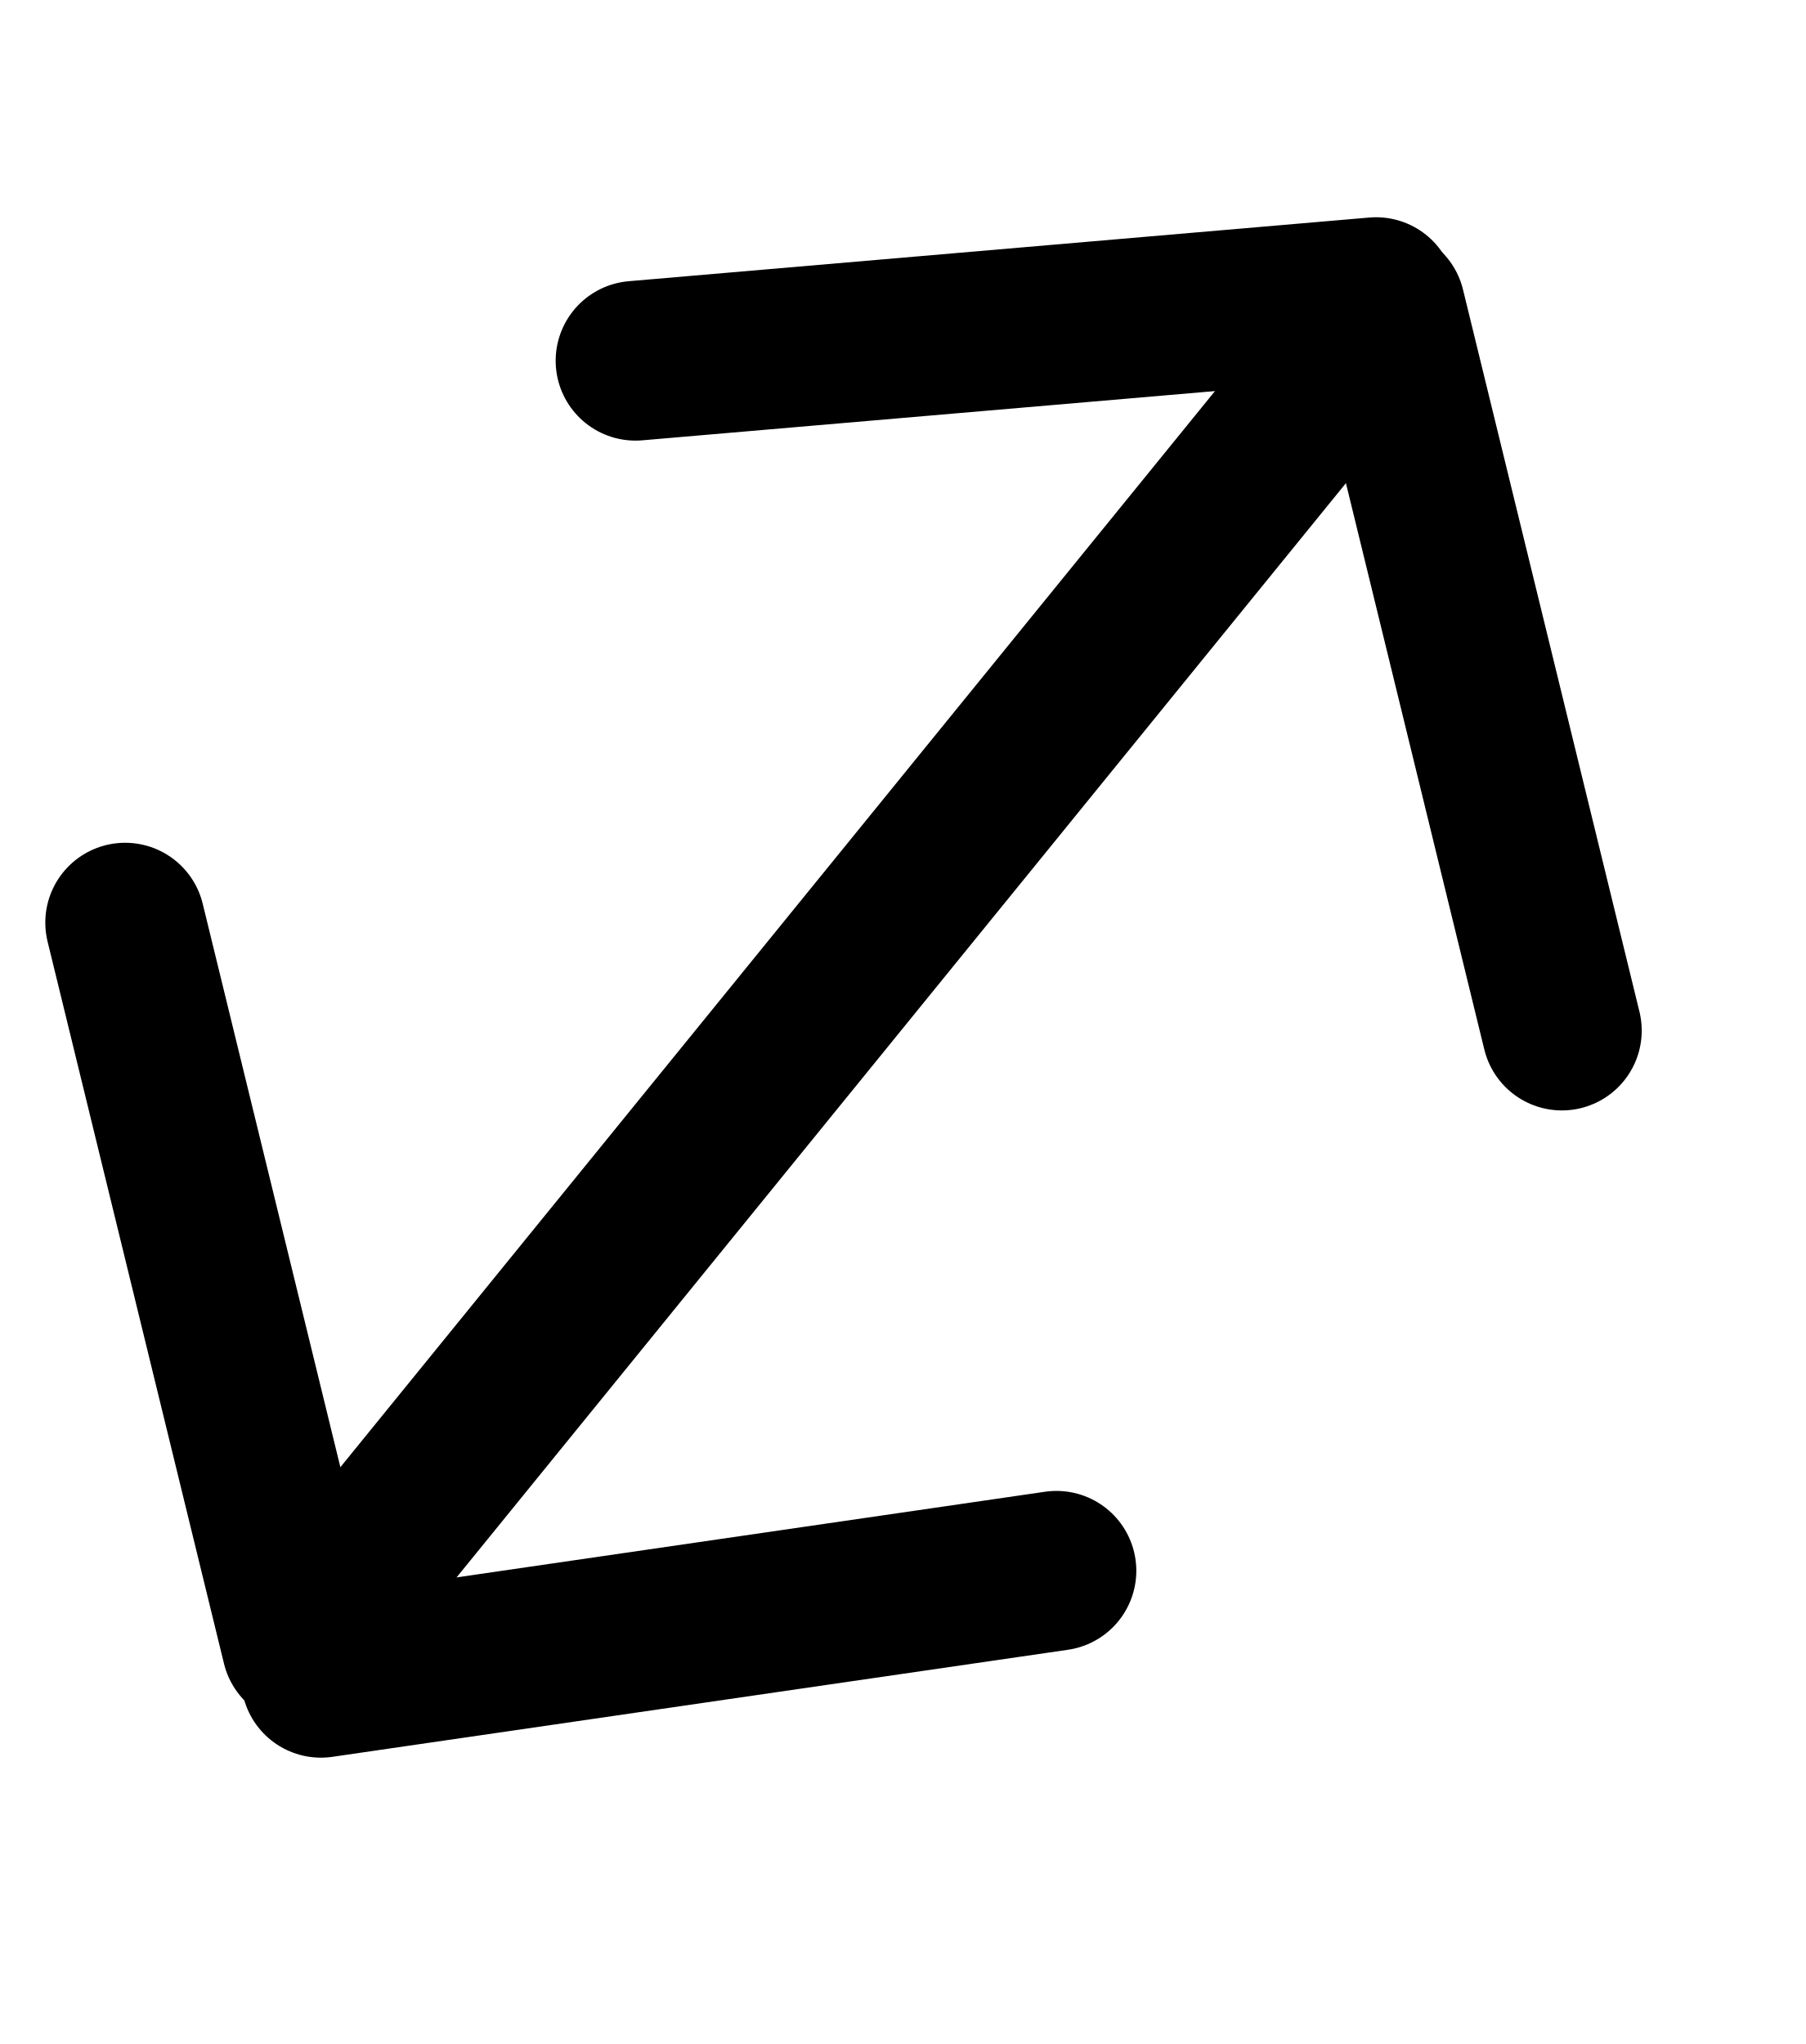
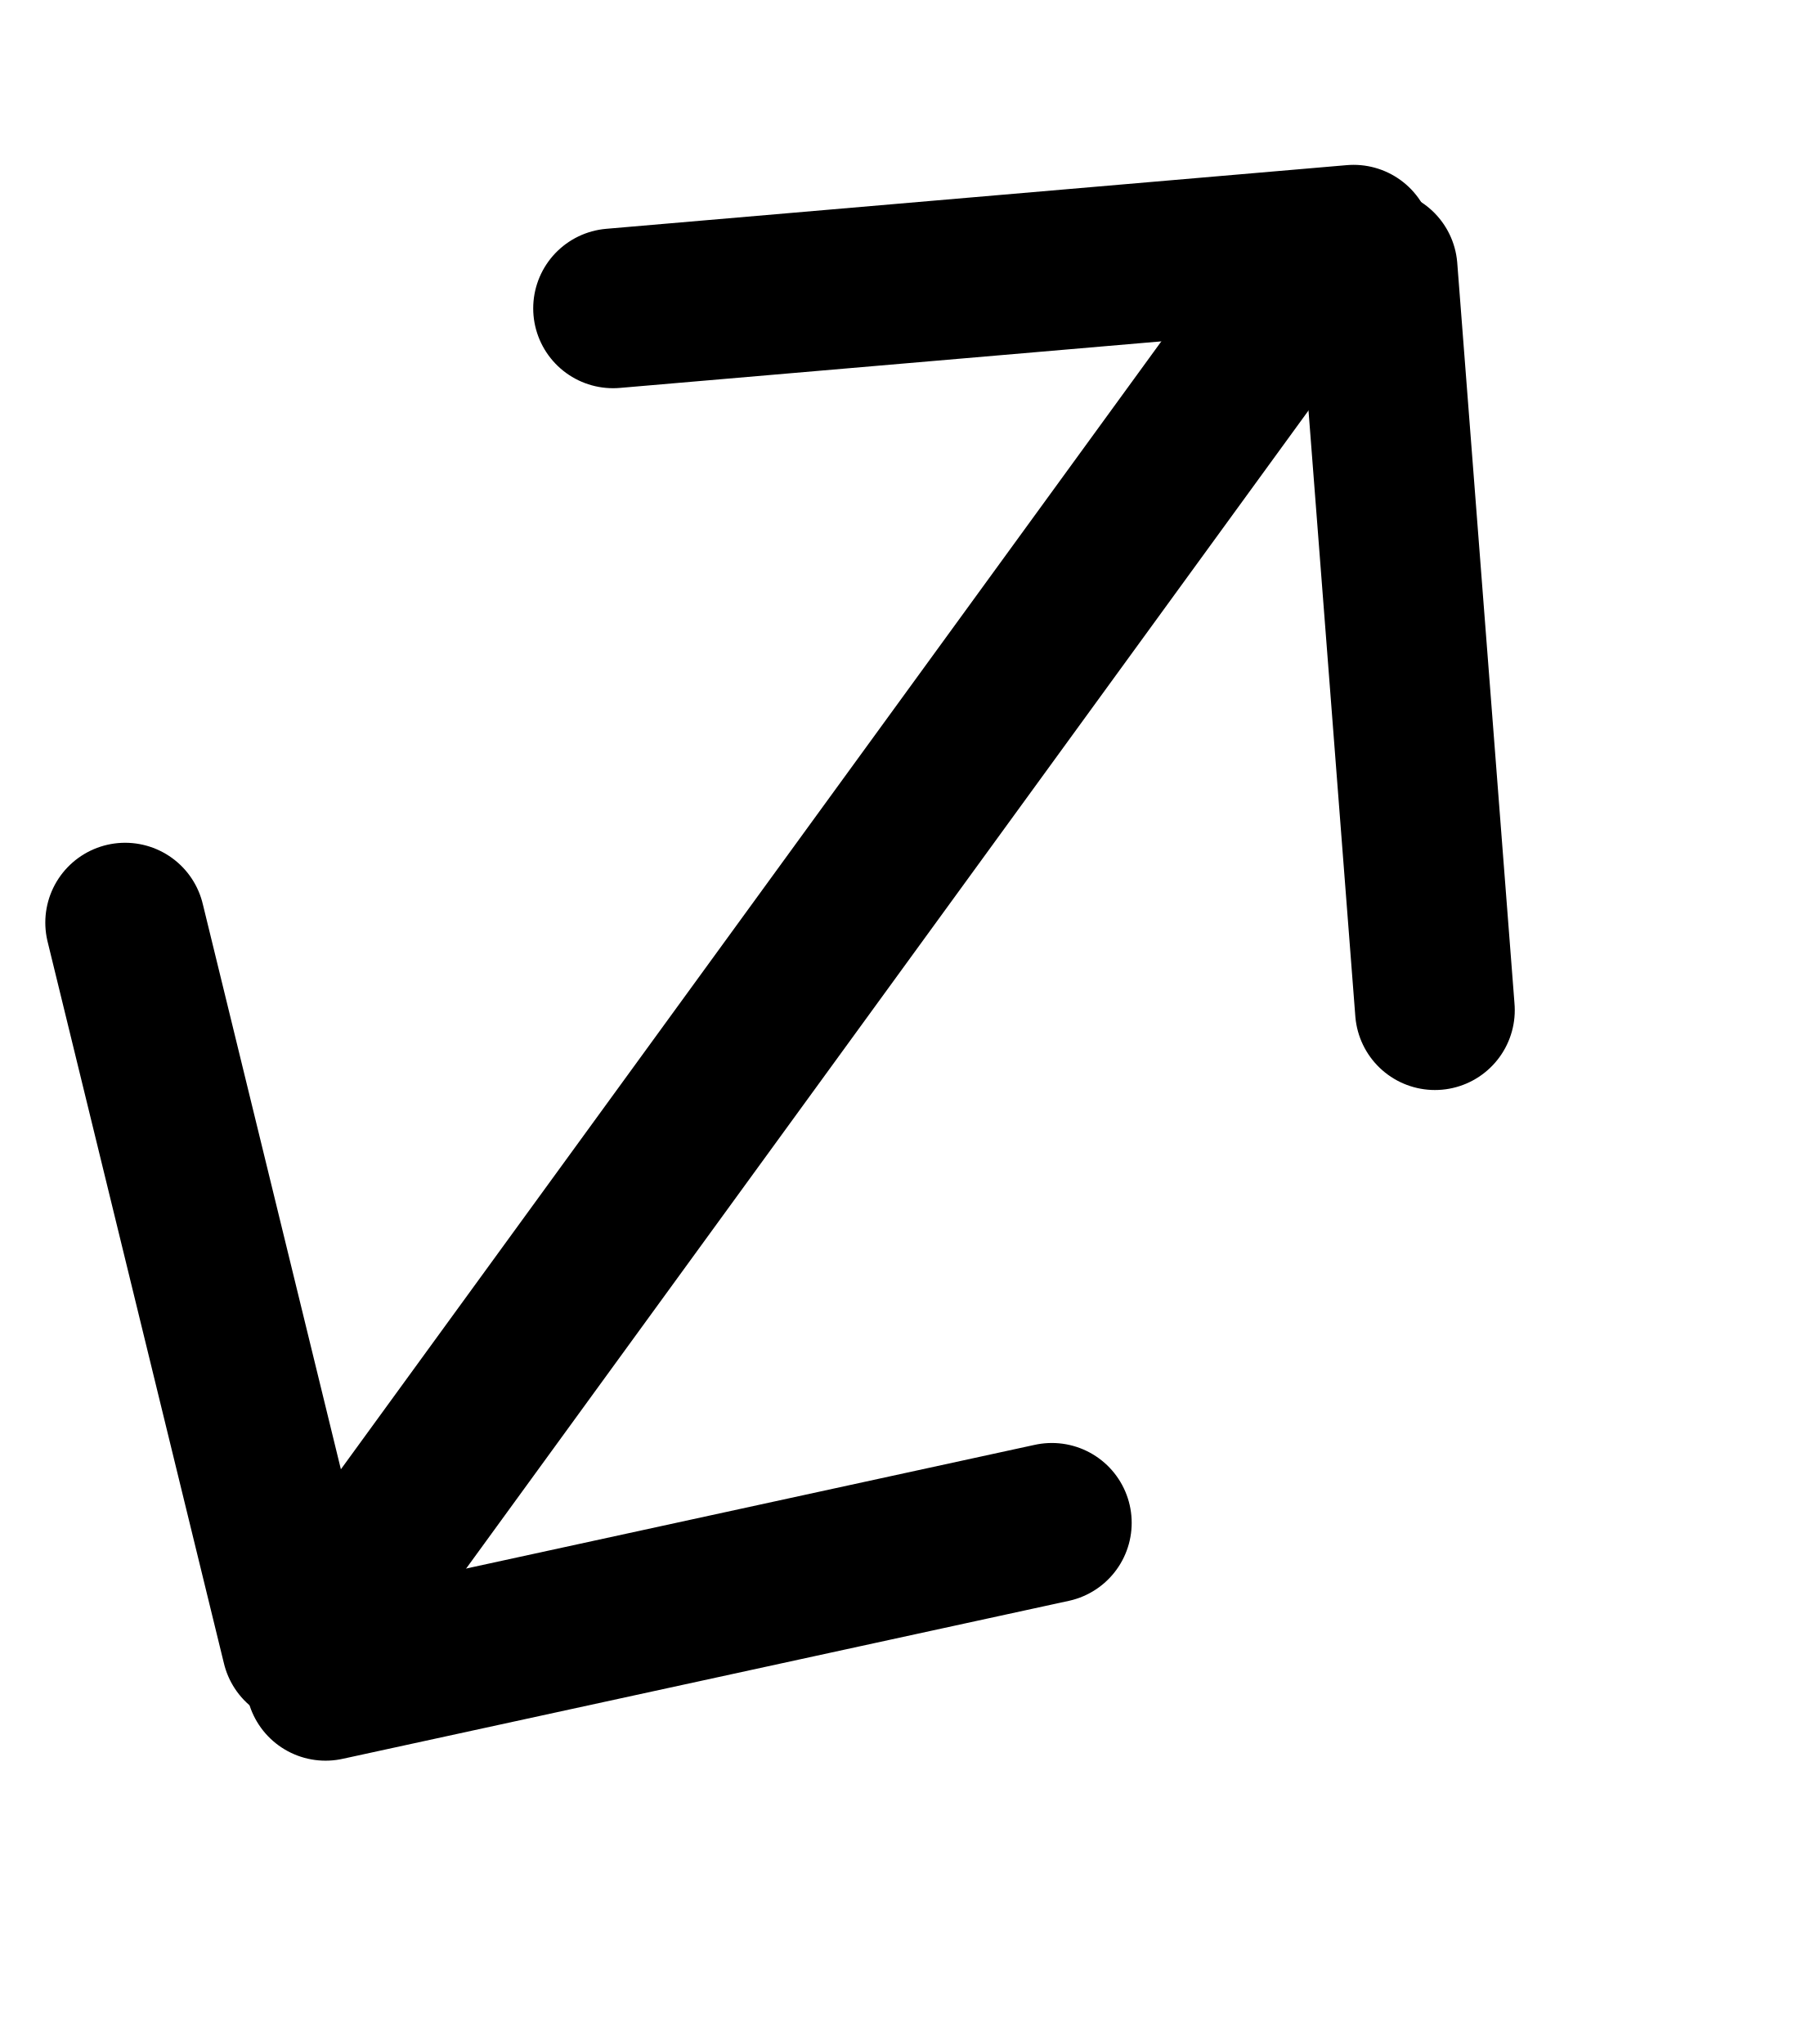
- <svg xmlns="http://www.w3.org/2000/svg" id="svg2" height="60pt" width="53pt">
+ <svg xmlns="http://www.w3.org/2000/svg" width="53pt" height="60pt" id="svg2">
  <defs id="defs969" />
-   <g transform="translate(-142.3099,192.0243)" id="layer1" />
-   <path style="fill:none;fill-opacity:0.75;fill-rule:evenodd;stroke:#000000;stroke-width:6.25;stroke-linecap:round;stroke-linejoin:miter;stroke-miterlimit:4;stroke-opacity:1" d="M 13.077,62.681 L 53.022,13.535" id="path1322" />
-   <path style="fill:none;fill-opacity:0.75;fill-rule:evenodd;stroke:#000000;stroke-width:6.25;stroke-linecap:round;stroke-linejoin:miter;stroke-miterlimit:4;stroke-opacity:1" d="M 11.803,64.372 L 4.898,36.11" id="path1319" />
-   <path style="fill:none;fill-opacity:0.75;fill-rule:evenodd;stroke:#000000;stroke-width:6.25;stroke-linecap:round;stroke-linejoin:miter;stroke-miterlimit:4;stroke-opacity:1" d="M 12.561,65.668 L 41.351,61.478" id="path1321" />
-   <path style="fill:none;fill-opacity:0.75;fill-rule:evenodd;stroke:#000000;stroke-width:6.25;stroke-linecap:round;stroke-linejoin:miter;stroke-miterlimit:4;stroke-opacity:1" d="M 54.227,12.074 L 61.133,40.336" id="path1323" />
-   <path style="fill:none;fill-opacity:0.75;fill-rule:evenodd;stroke:#000000;stroke-width:6.25;stroke-linecap:round;stroke-linejoin:miter;stroke-miterlimit:4;stroke-opacity:1" d="M 53.861,11.628 L 24.874,14.12" id="path1325" />
+   <g id="layer1" transform="translate(-142.3099,192.0243)" />
+   <path id="path1322" d="M 13.543,62.543 L 50.798,11.328" style="fill:none;fill-opacity:0.75;fill-rule:evenodd;stroke:#000000;stroke-width:6.25;stroke-linecap:round;stroke-linejoin:miter;stroke-miterlimit:4;stroke-opacity:1" />
+   <path id="path1319" d="M 11.803,64.372 L 4.898,36.11" style="fill:none;fill-opacity:0.75;fill-rule:evenodd;stroke:#000000;stroke-width:6.25;stroke-linecap:round;stroke-linejoin:miter;stroke-miterlimit:4;stroke-opacity:1" />
+   <path id="path1321" d="M 12.742,65.786 L 41.17,59.602" style="fill:none;fill-opacity:0.75;fill-rule:evenodd;stroke:#000000;stroke-width:6.25;stroke-linecap:round;stroke-linejoin:miter;stroke-miterlimit:4;stroke-opacity:1" />
+   <path id="path1323" d="M 53.922,10.53 L 56.164,39.537" style="fill:none;fill-opacity:0.75;fill-rule:evenodd;stroke:#000000;stroke-width:6.25;stroke-linecap:round;stroke-linejoin:miter;stroke-miterlimit:4;stroke-opacity:1" />
+   <path id="path1325" d="M 52.982,9.577 L 23.995,12.069" style="fill:none;fill-opacity:0.75;fill-rule:evenodd;stroke:#000000;stroke-width:6.25;stroke-linecap:round;stroke-linejoin:miter;stroke-miterlimit:4;stroke-opacity:1" />
</svg>
